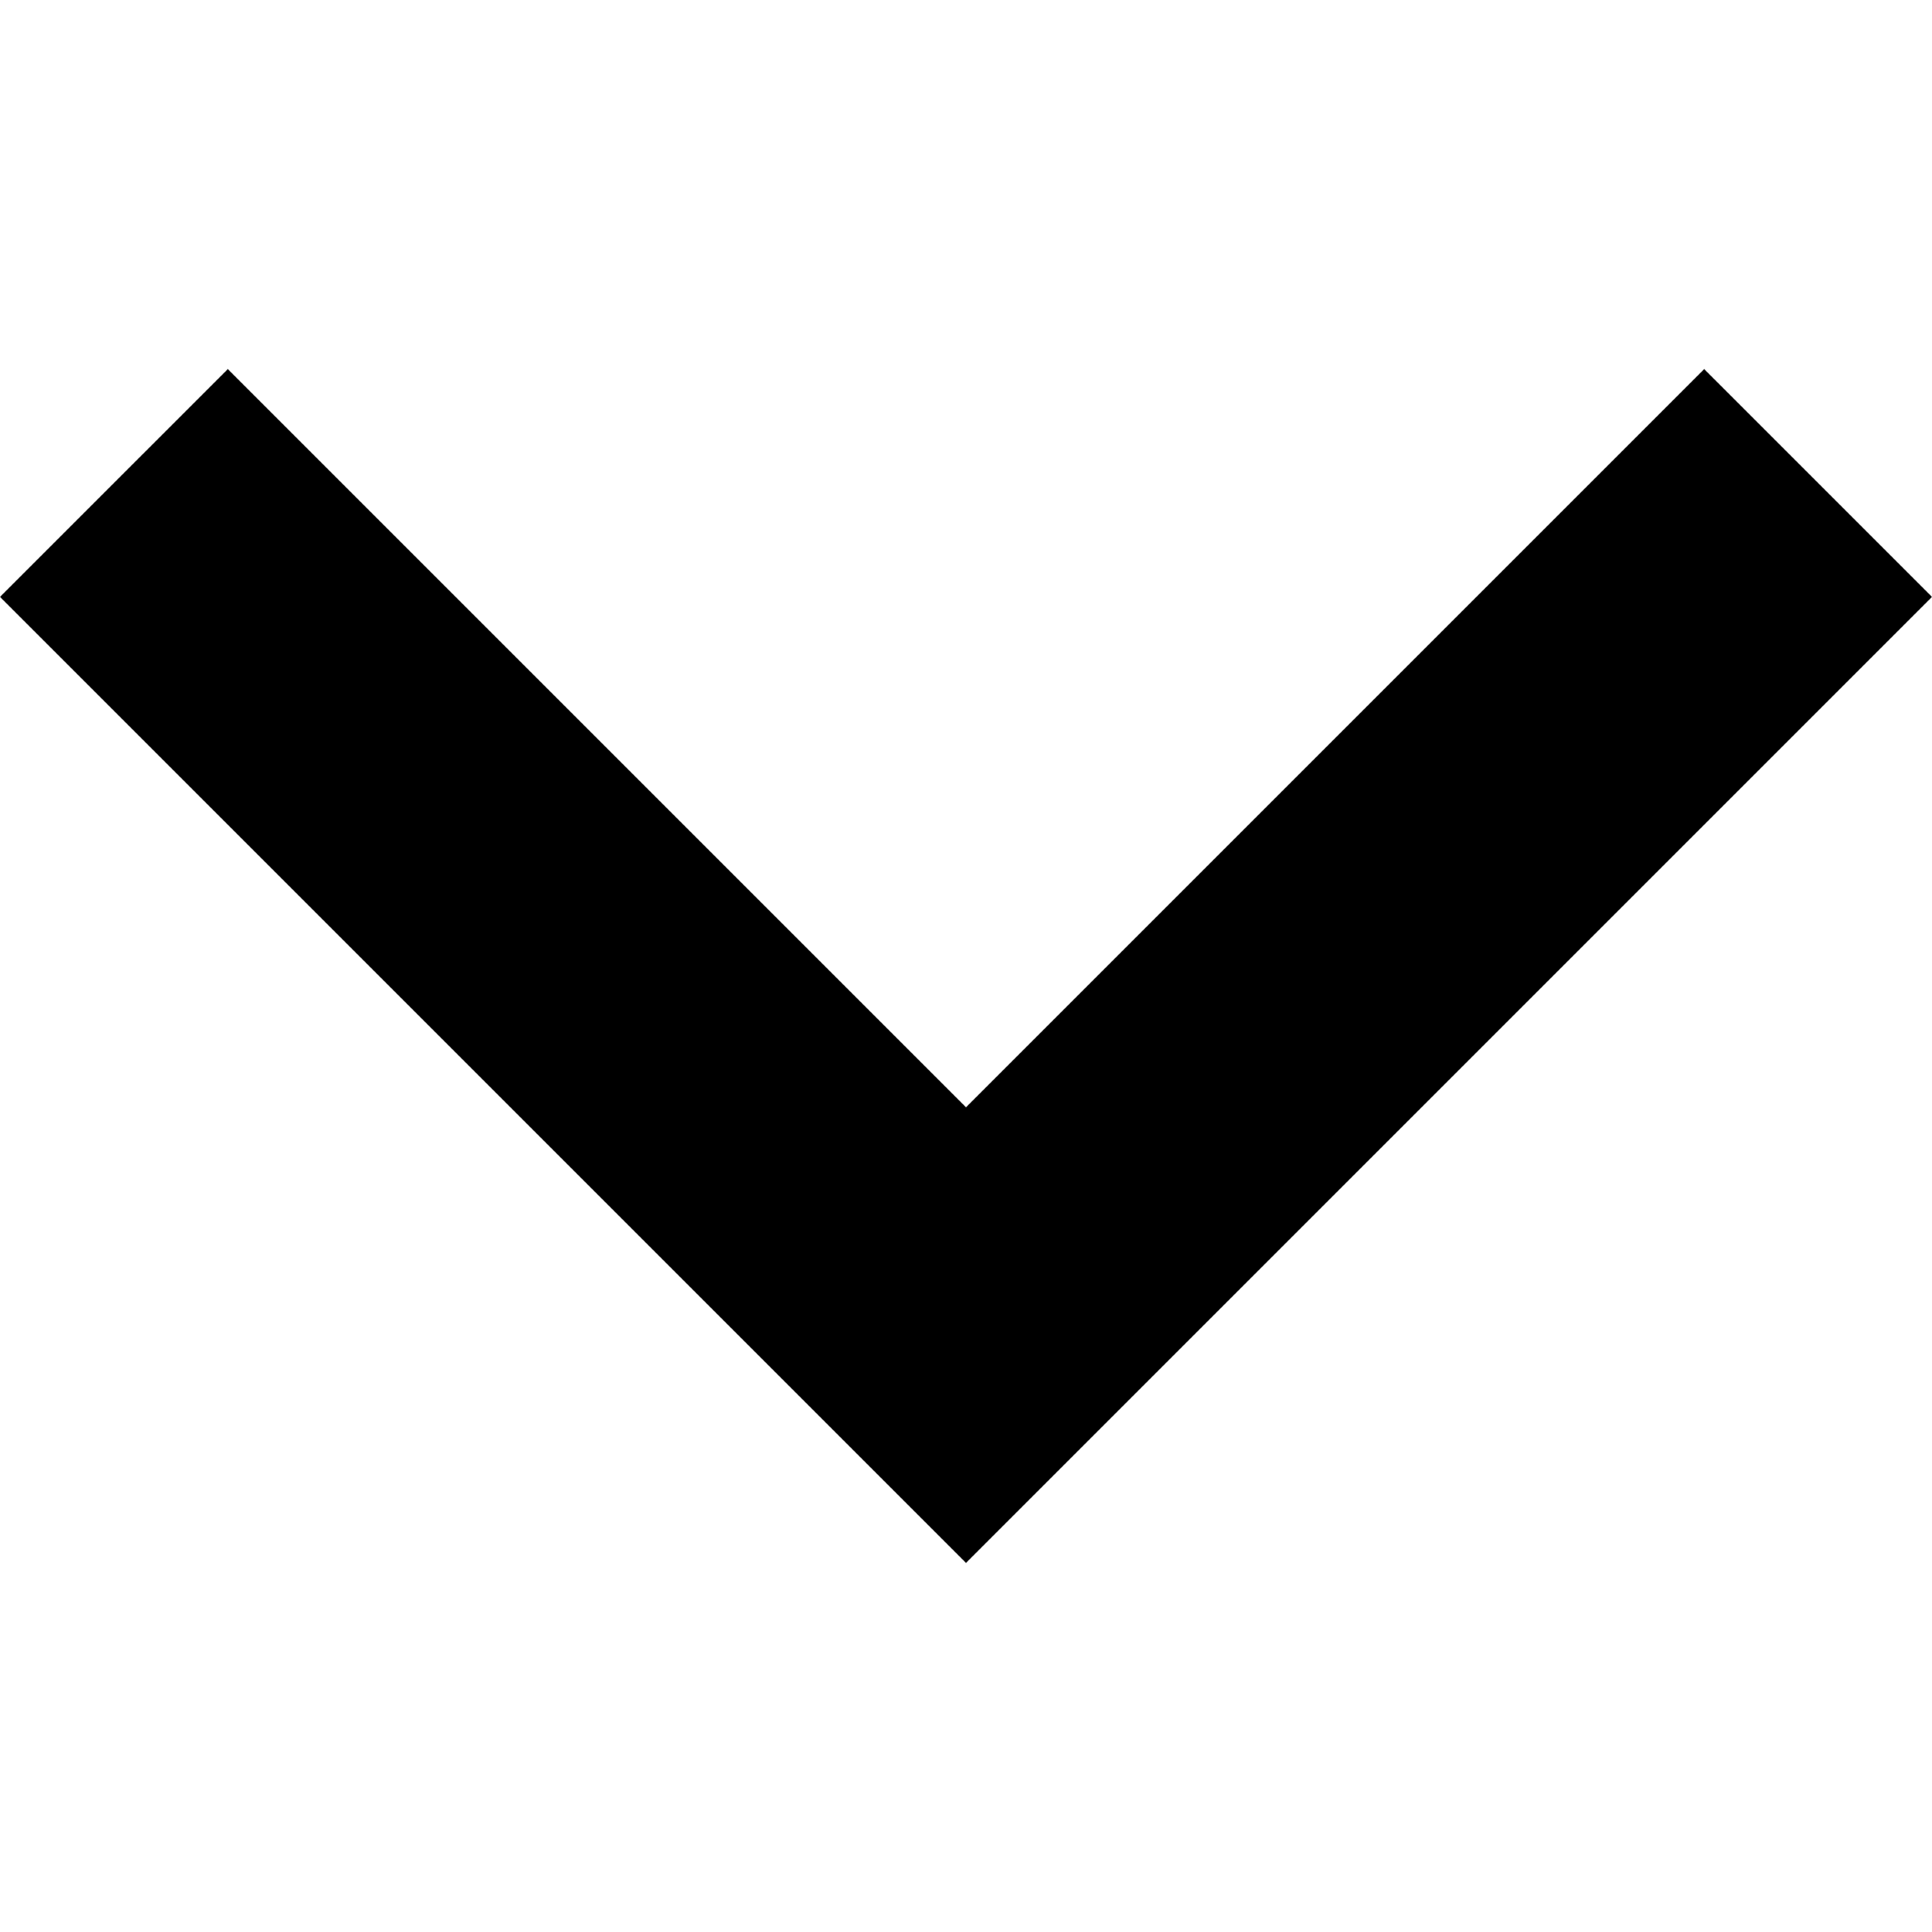
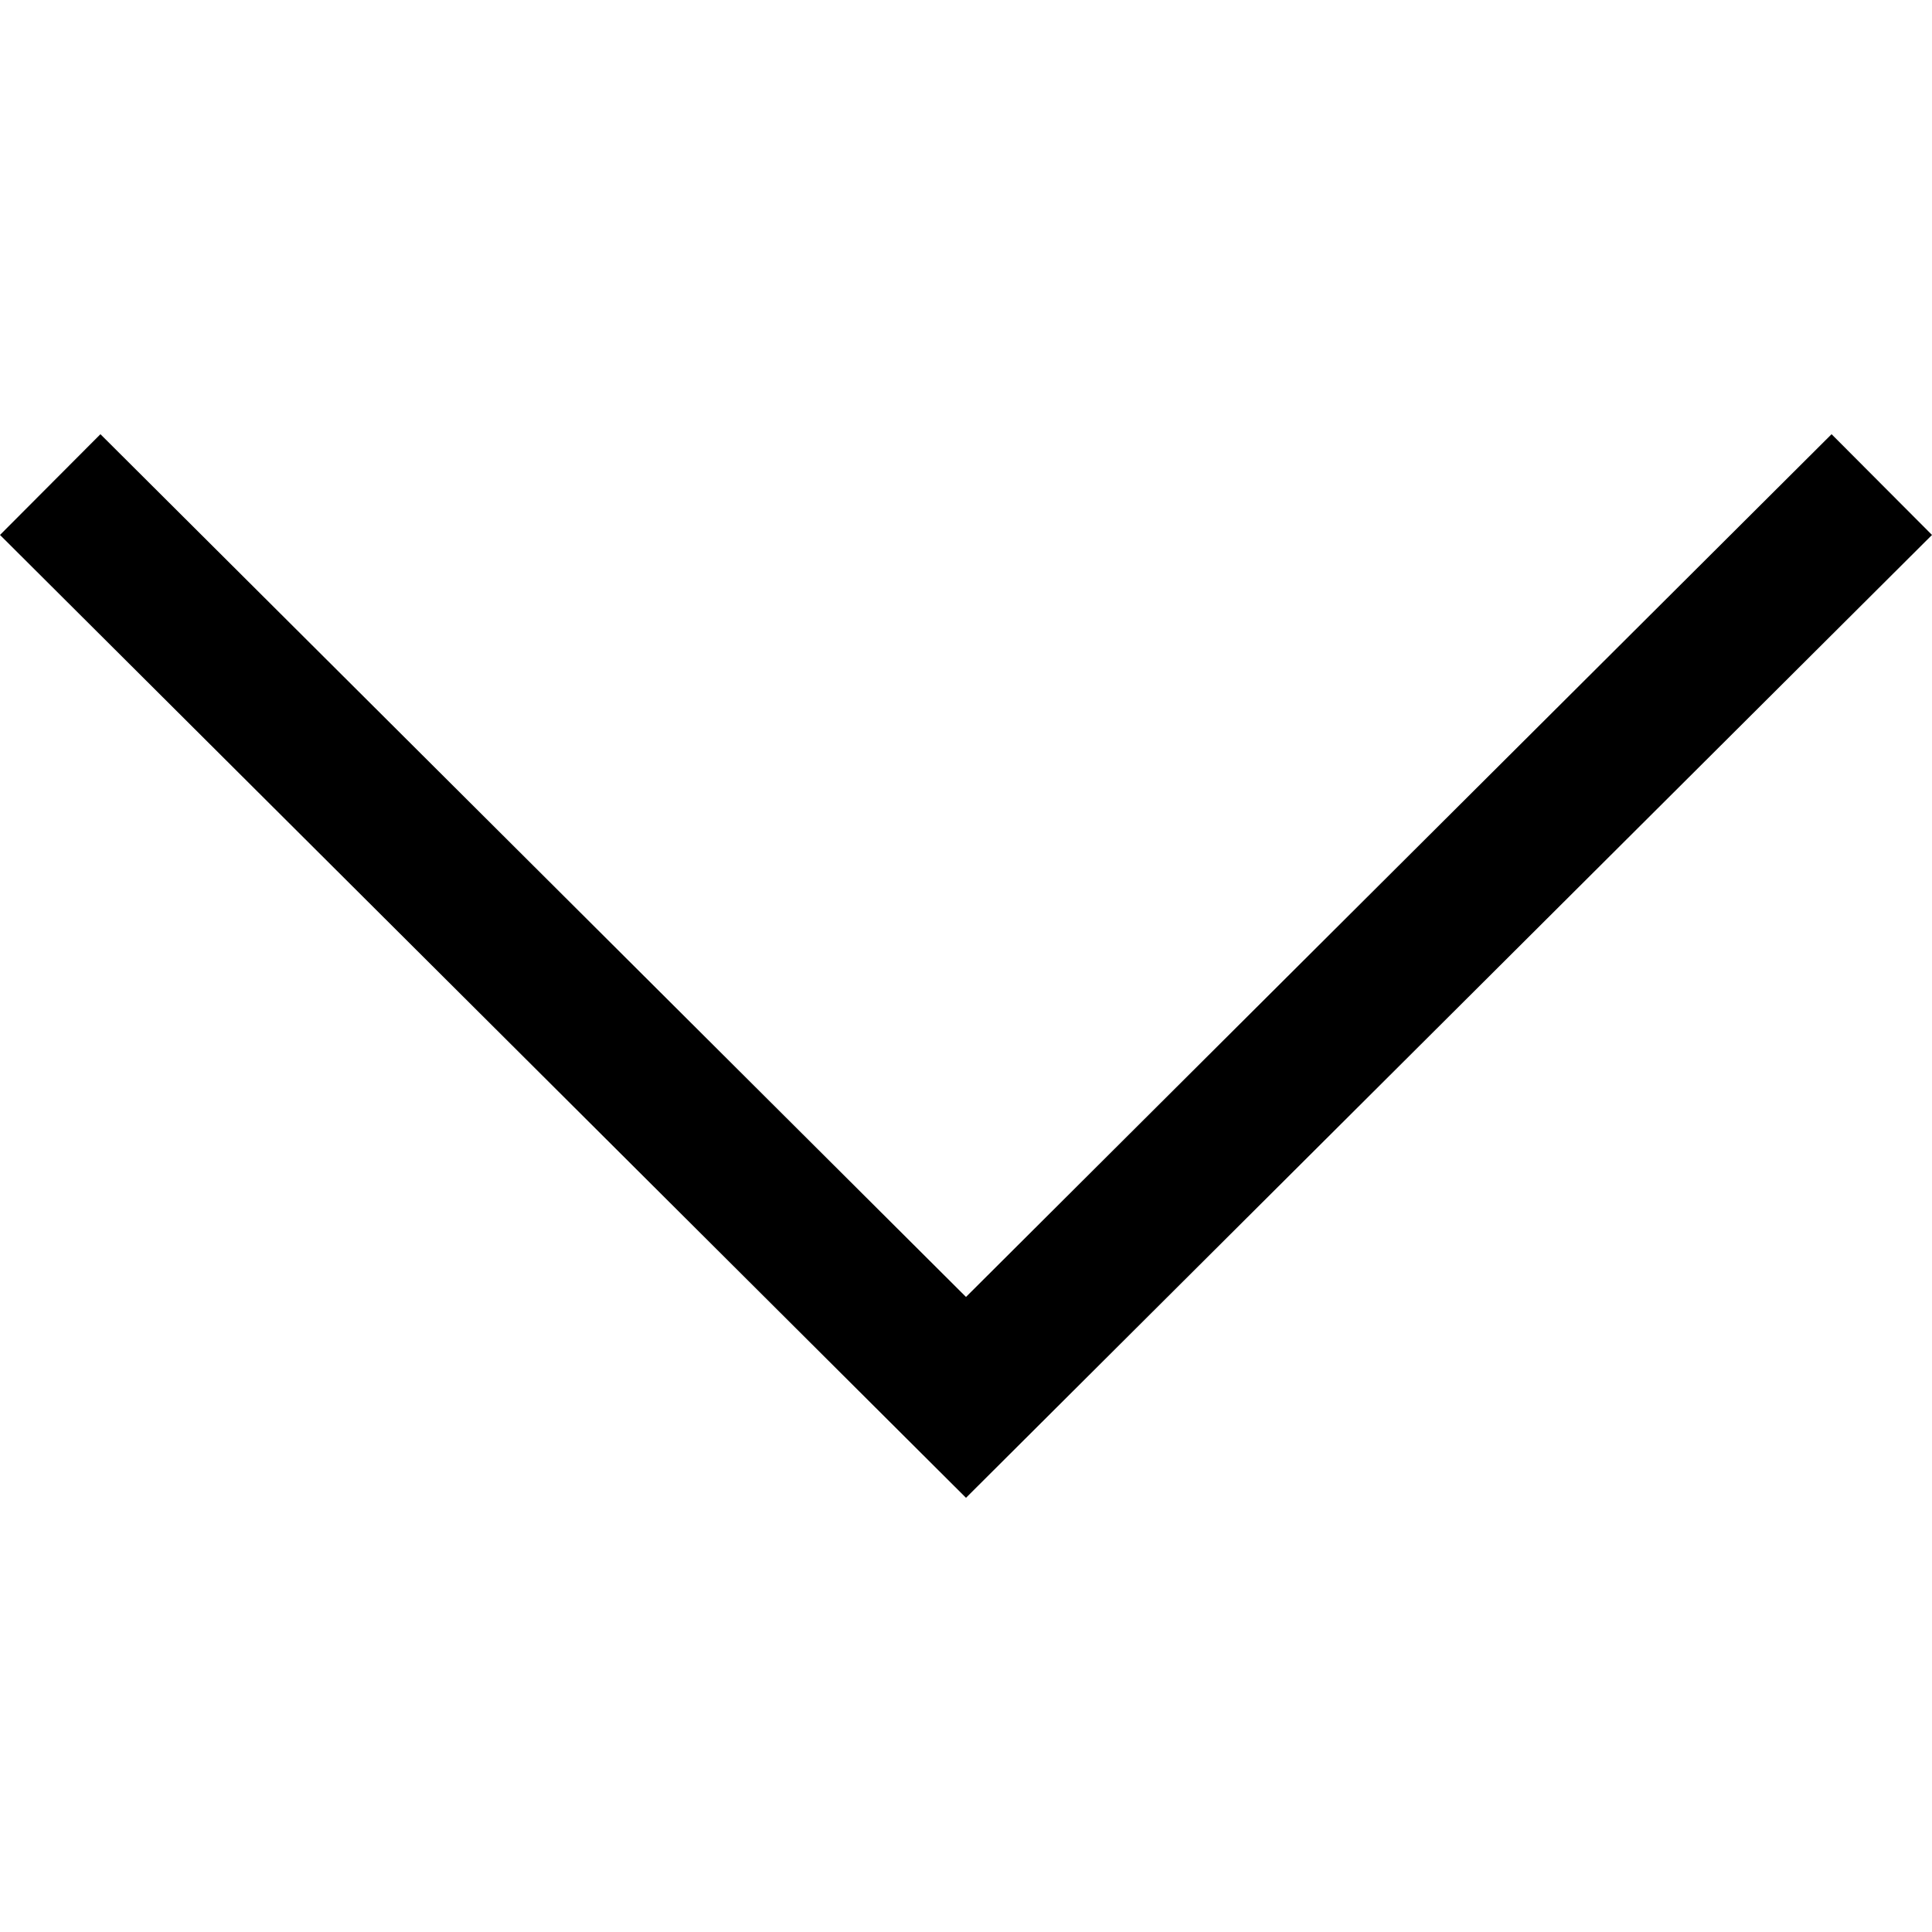
- <svg xmlns="http://www.w3.org/2000/svg" version="1.1" id="Capa_1" x="0px" y="0px" viewBox="0 0 256 256" style="enable-background:new 0 0 256 256;" xml:space="preserve">
-   <g>
-     <g>
-       <polygon points="225.813,48.907 128,146.72 30.187,48.907 0,79.093 128,207.093 256,79.093   " />
-     </g>
-   </g>
+ <svg xmlns="http://www.w3.org/2000/svg" version="1.1" id="Layer_1" x="0px" y="0px" viewBox="0 0 407.437 407.437" style="enable-background:new 0 0 407.437 407.437;" xml:space="preserve">
+   <polygon points="386.258,91.567 203.718,273.512 21.179,91.567 0,112.815 203.718,315.87 407.437,112.815 " />
  <g>
</g>
  <g>
</g>
  <g>
</g>
  <g>
</g>
  <g>
</g>
  <g>
</g>
  <g>
</g>
  <g>
</g>
  <g>
</g>
  <g>
</g>
  <g>
</g>
  <g>
</g>
  <g>
</g>
  <g>
</g>
  <g>
</g>
</svg>
